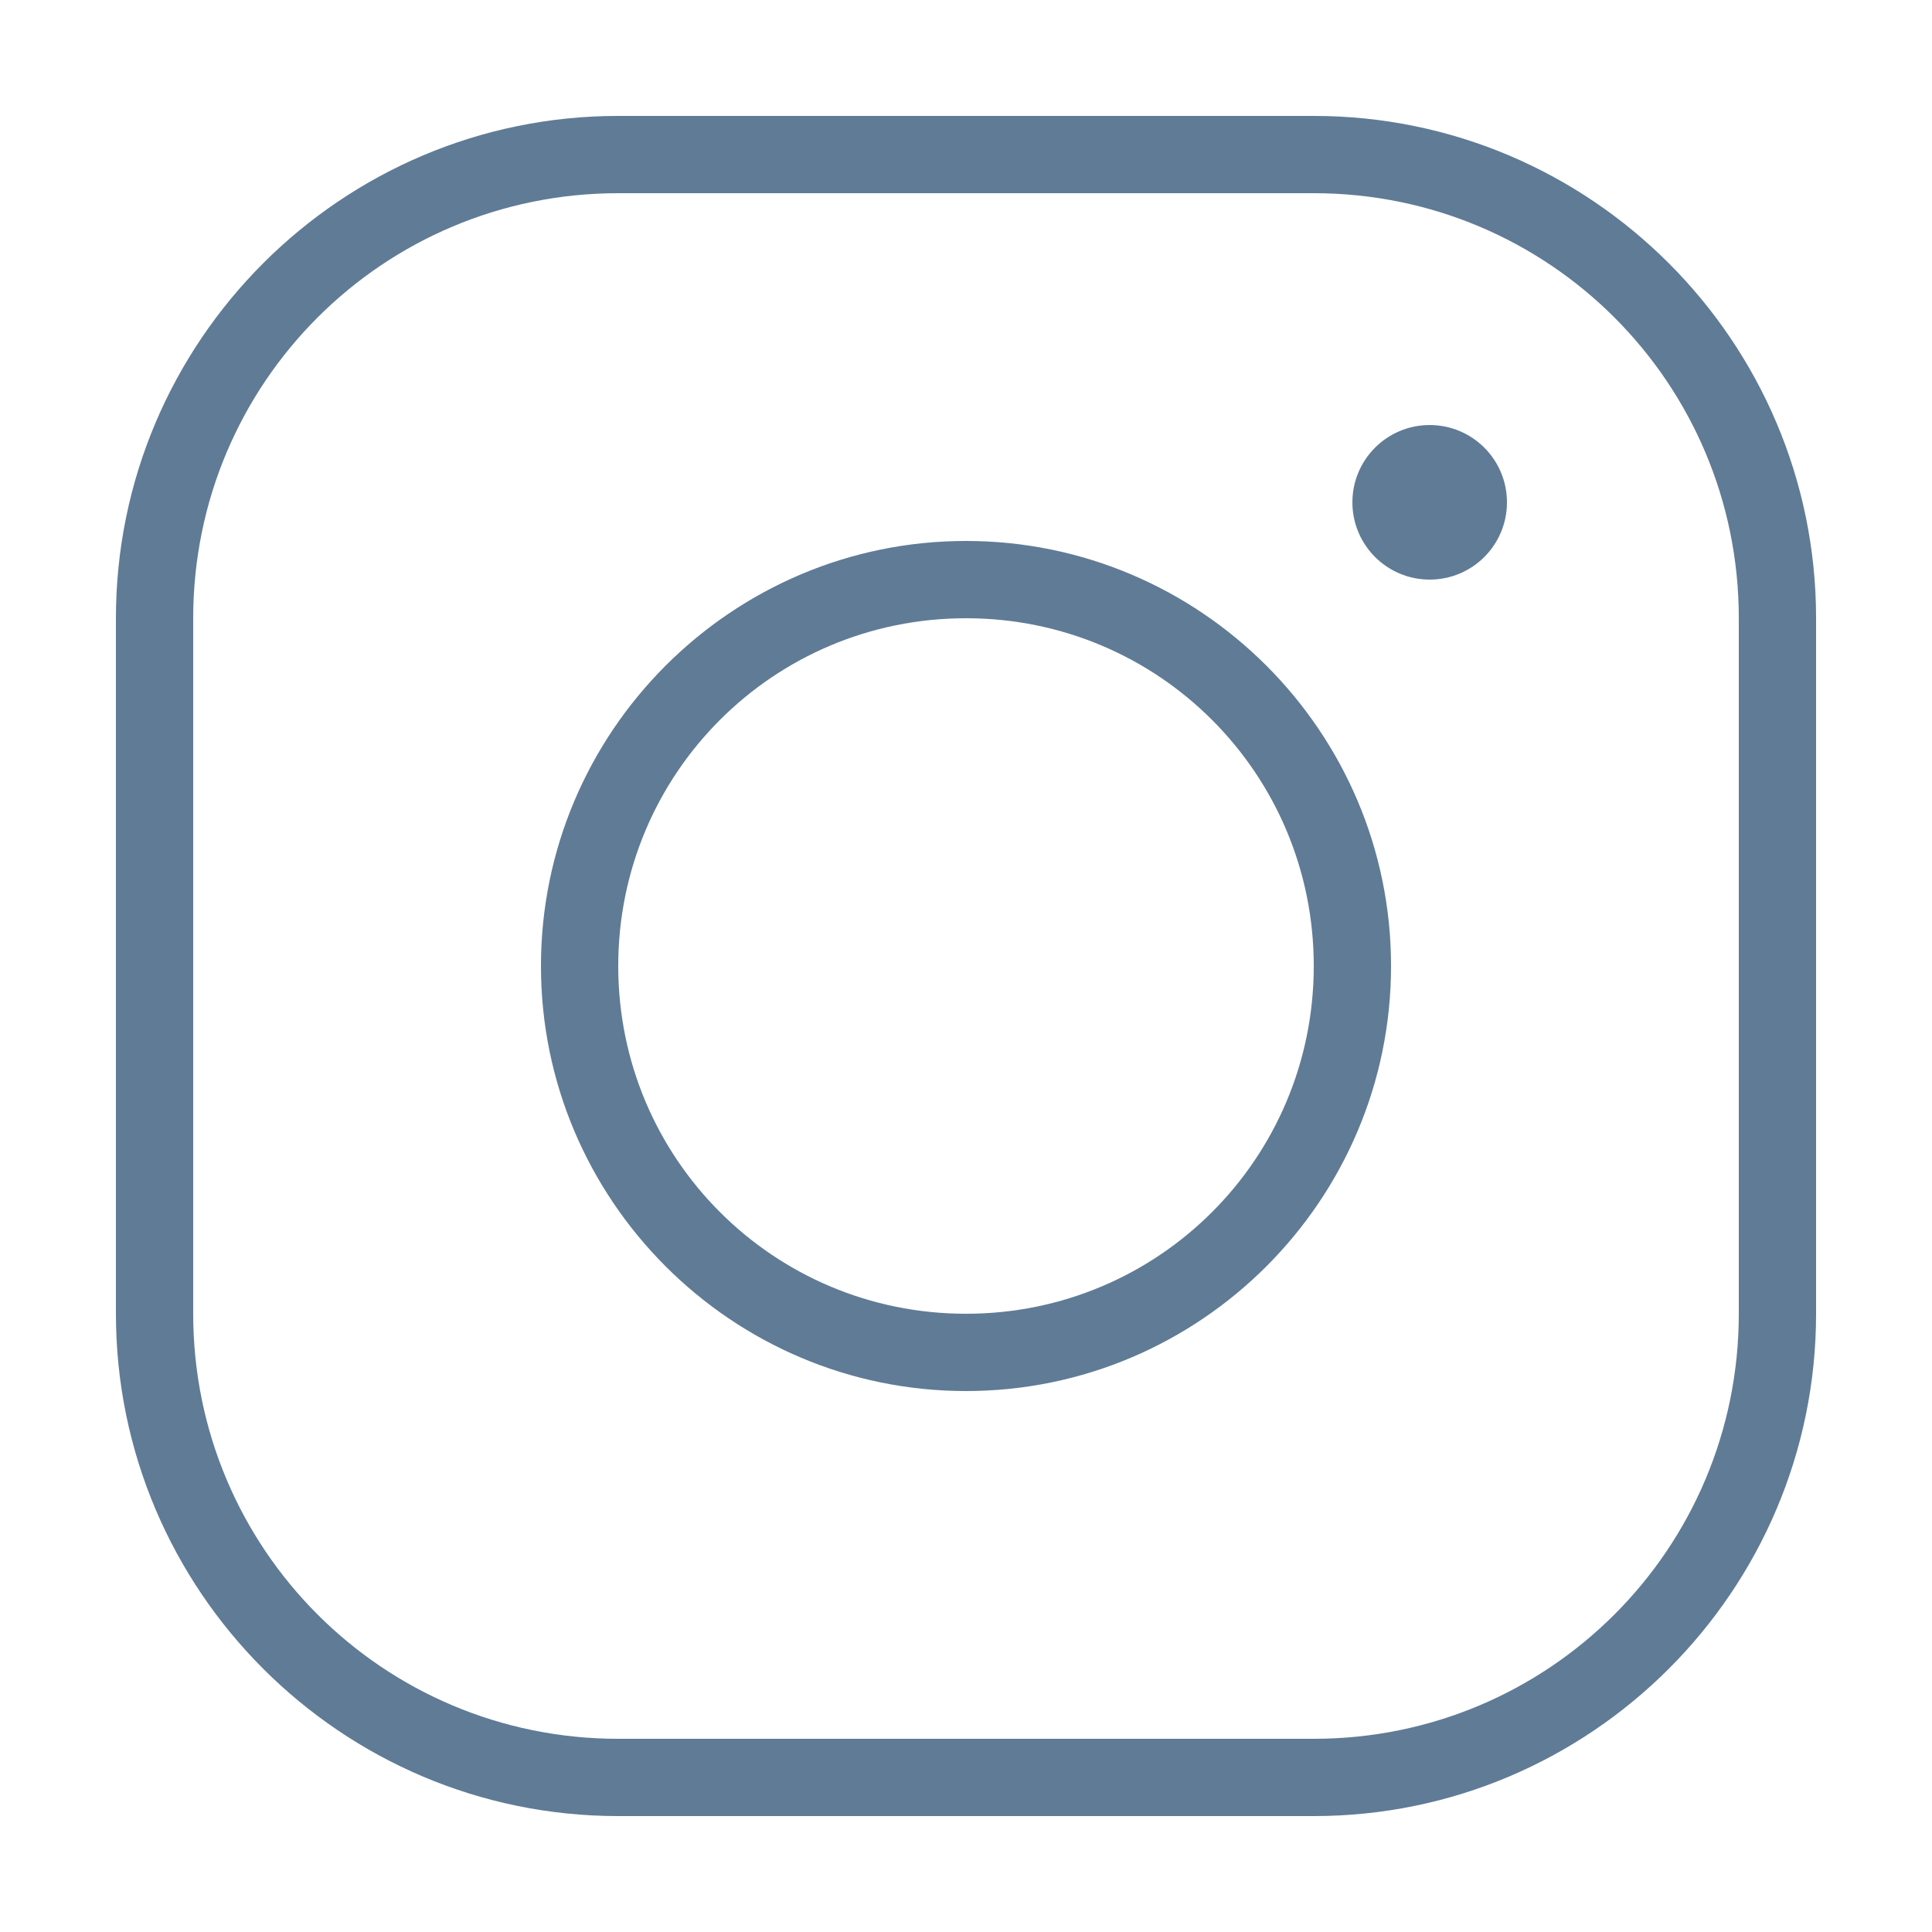
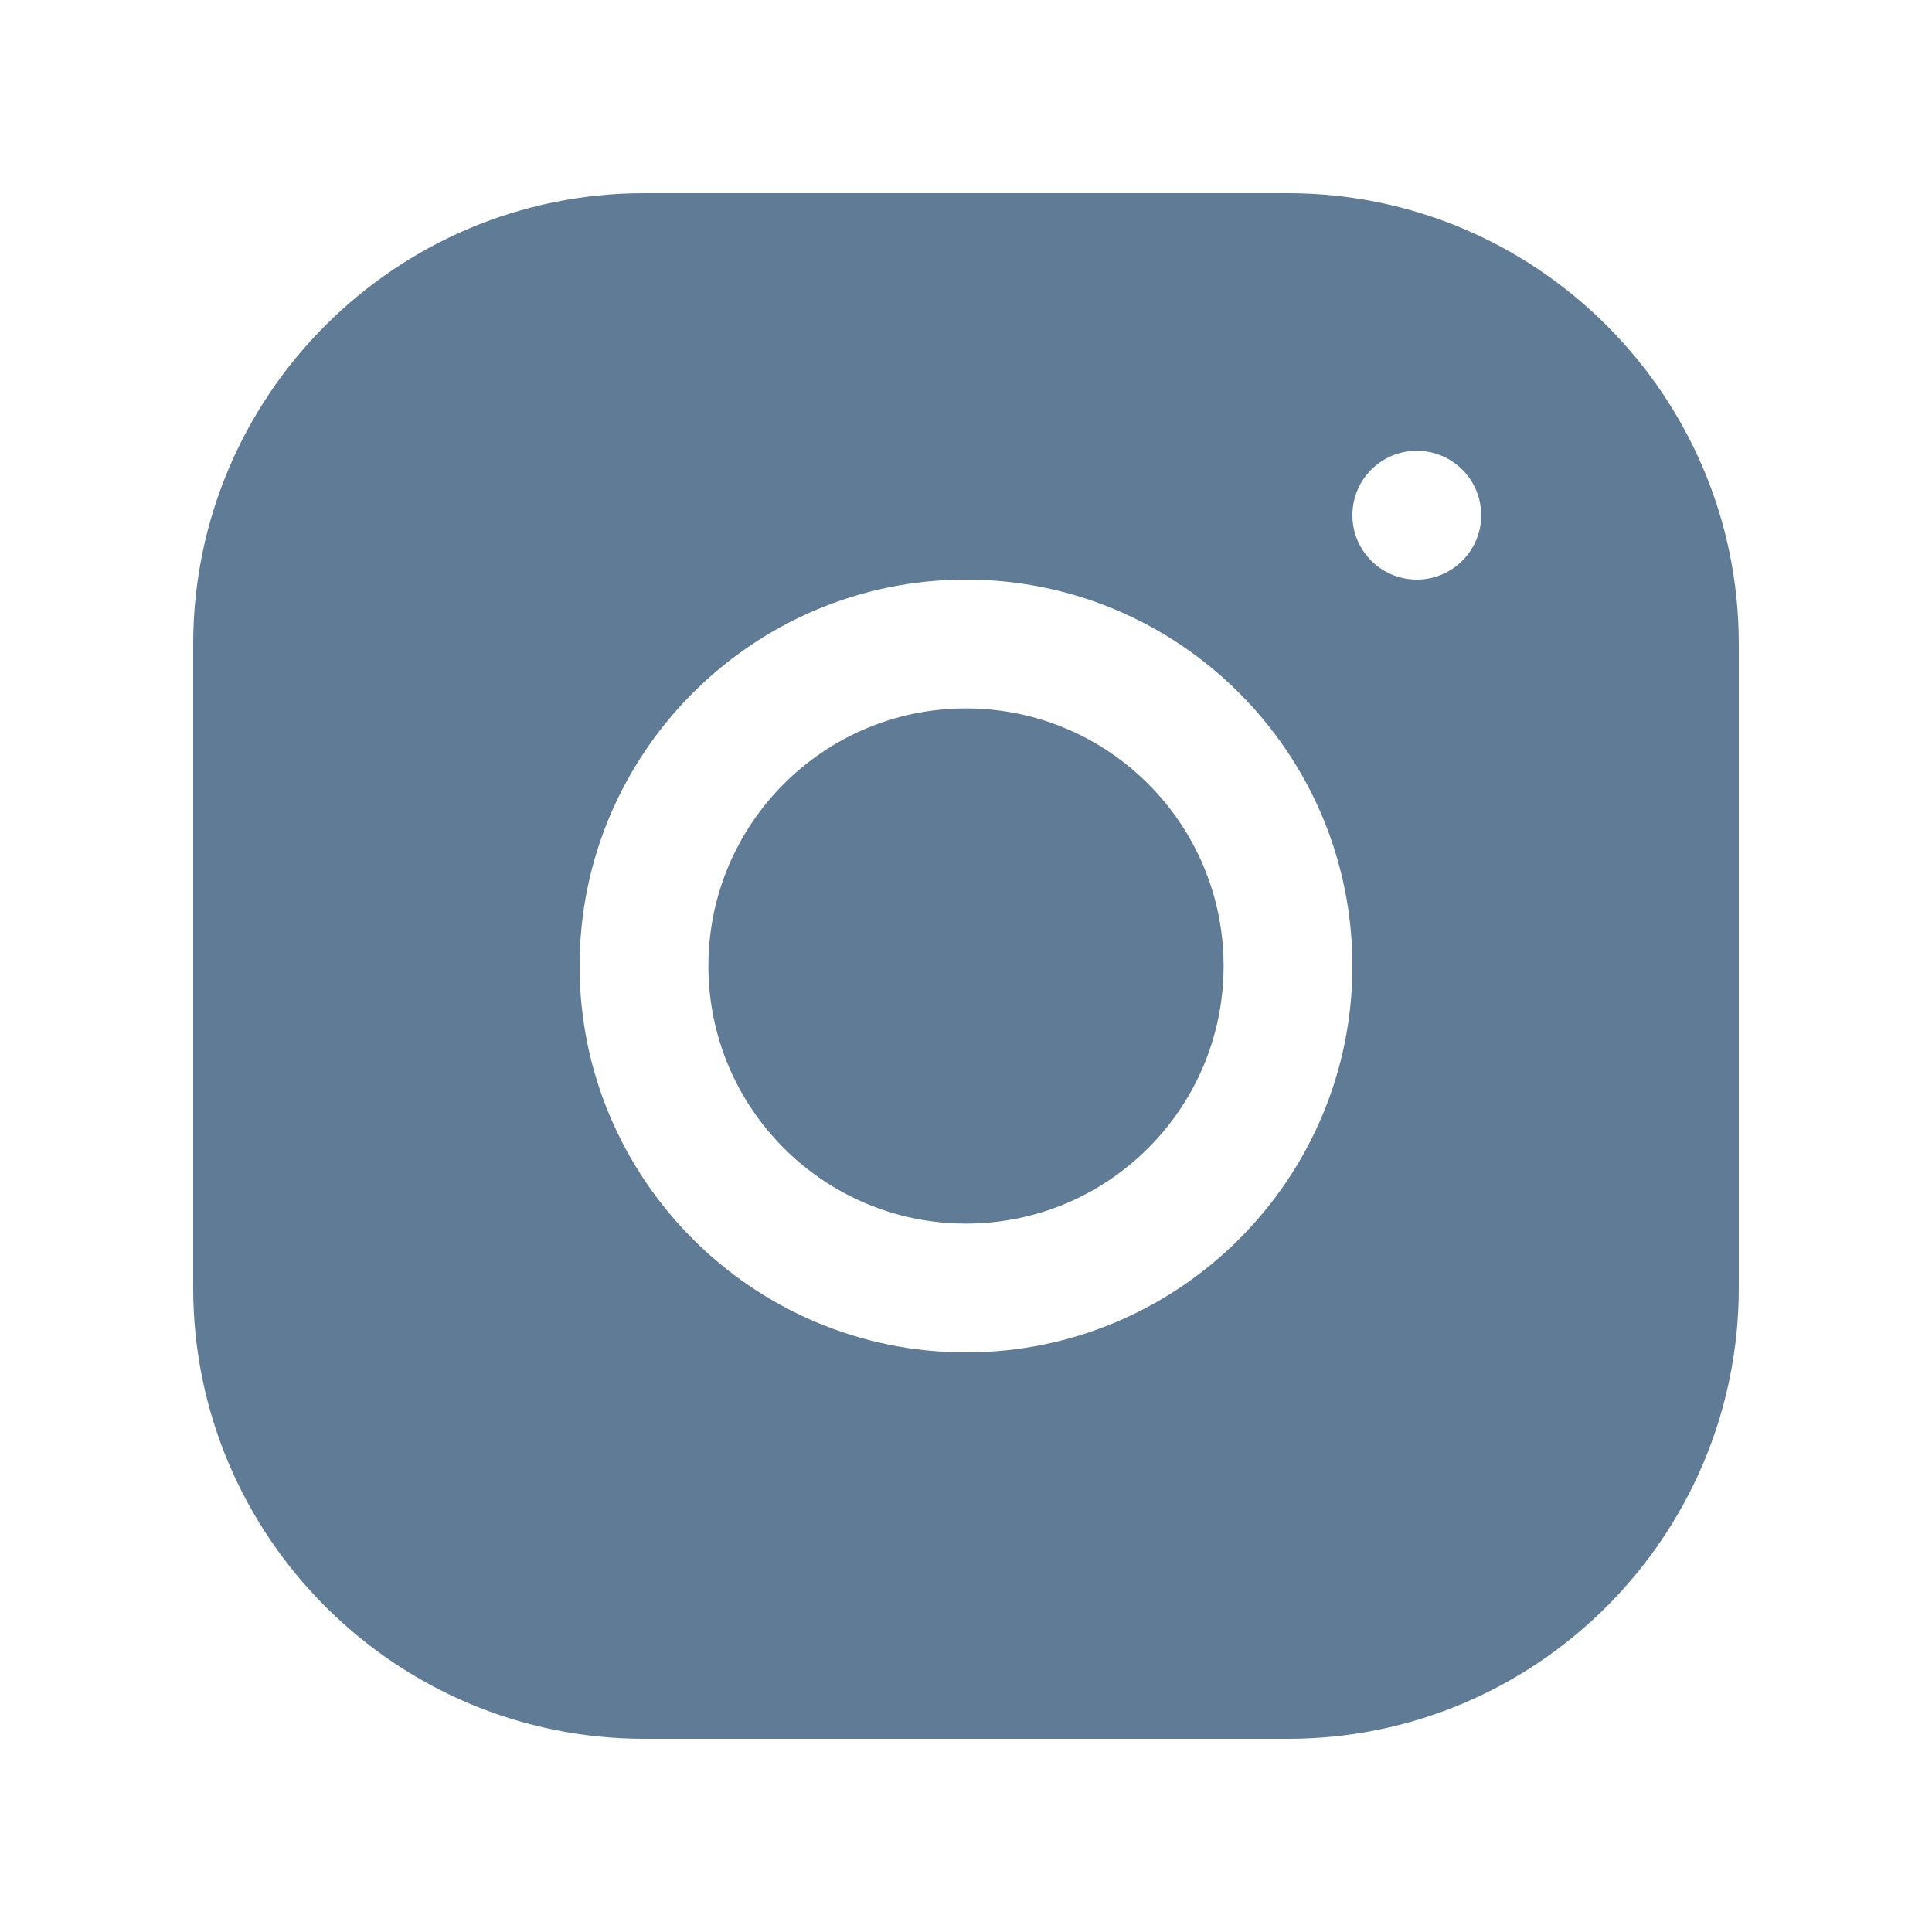
- <svg xmlns="http://www.w3.org/2000/svg" viewBox="0,0,256,256" width="50px" height="50px">
+ <svg xmlns="http://www.w3.org/2000/svg" x="0px" y="0px" width="100" height="100" viewBox="0,0,256,256">
  <g fill="#607b96" fill-rule="nonzero" stroke="none" stroke-width="1" stroke-linecap="butt" stroke-linejoin="miter" stroke-miterlimit="10" stroke-dasharray="" stroke-dashoffset="0" font-family="none" font-weight="none" font-size="none" text-anchor="none" style="mix-blend-mode: normal">
-     <g transform="scale(5.12,5.12)">
-       <path d="M16,3c-7.168,0 -13,5.832 -13,13v18c0,7.168 5.832,13 13,13h18c7.168,0 13,-5.832 13,-13v-18c0,-7.168 -5.832,-13 -13,-13zM16,5h18c6.086,0 11,4.914 11,11v18c0,6.086 -4.914,11 -11,11h-18c-6.086,0 -11,-4.914 -11,-11v-18c0,-6.086 4.914,-11 11,-11zM37,11c-1.105,0 -2,0.895 -2,2c0,1.105 0.895,2 2,2c1.105,0 2,-0.895 2,-2c0,-1.105 -0.895,-2 -2,-2zM25,14c-6.063,0 -11,4.937 -11,11c0,6.063 4.937,11 11,11c6.063,0 11,-4.937 11,-11c0,-6.063 -4.937,-11 -11,-11zM25,16c4.982,0 9,4.018 9,9c0,4.982 -4.018,9 -9,9c-4.982,0 -9,-4.018 -9,-9c0,-4.982 4.018,-9 9,-9z" />
+     <g transform="scale(8.53333,8.53333)">
+       <path d="M9.998,3c-3.859,0 -6.998,3.142 -6.998,7.002v10c0,3.859 3.142,6.998 7.002,6.998h10c3.859,0 6.998,-3.142 6.998,-7.002v-10c0,-3.859 -3.142,-6.998 -7.002,-6.998zM22,7c0.552,0 1,0.448 1,1c0,0.552 -0.448,1 -1,1c-0.552,0 -1,-0.448 -1,-1c0,-0.552 0.448,-1 1,-1zM15,9c3.309,0 6,2.691 6,6c0,3.309 -2.691,6 -6,6c-3.309,0 -6,-2.691 -6,-6c0,-3.309 2.691,-6 6,-6zM15,11c-2.209,0 -4,1.791 -4,4c0,2.209 1.791,4 4,4c2.209,0 4,-1.791 4,-4c0,-2.209 -1.791,-4 -4,-4z" />
    </g>
  </g>
</svg>
